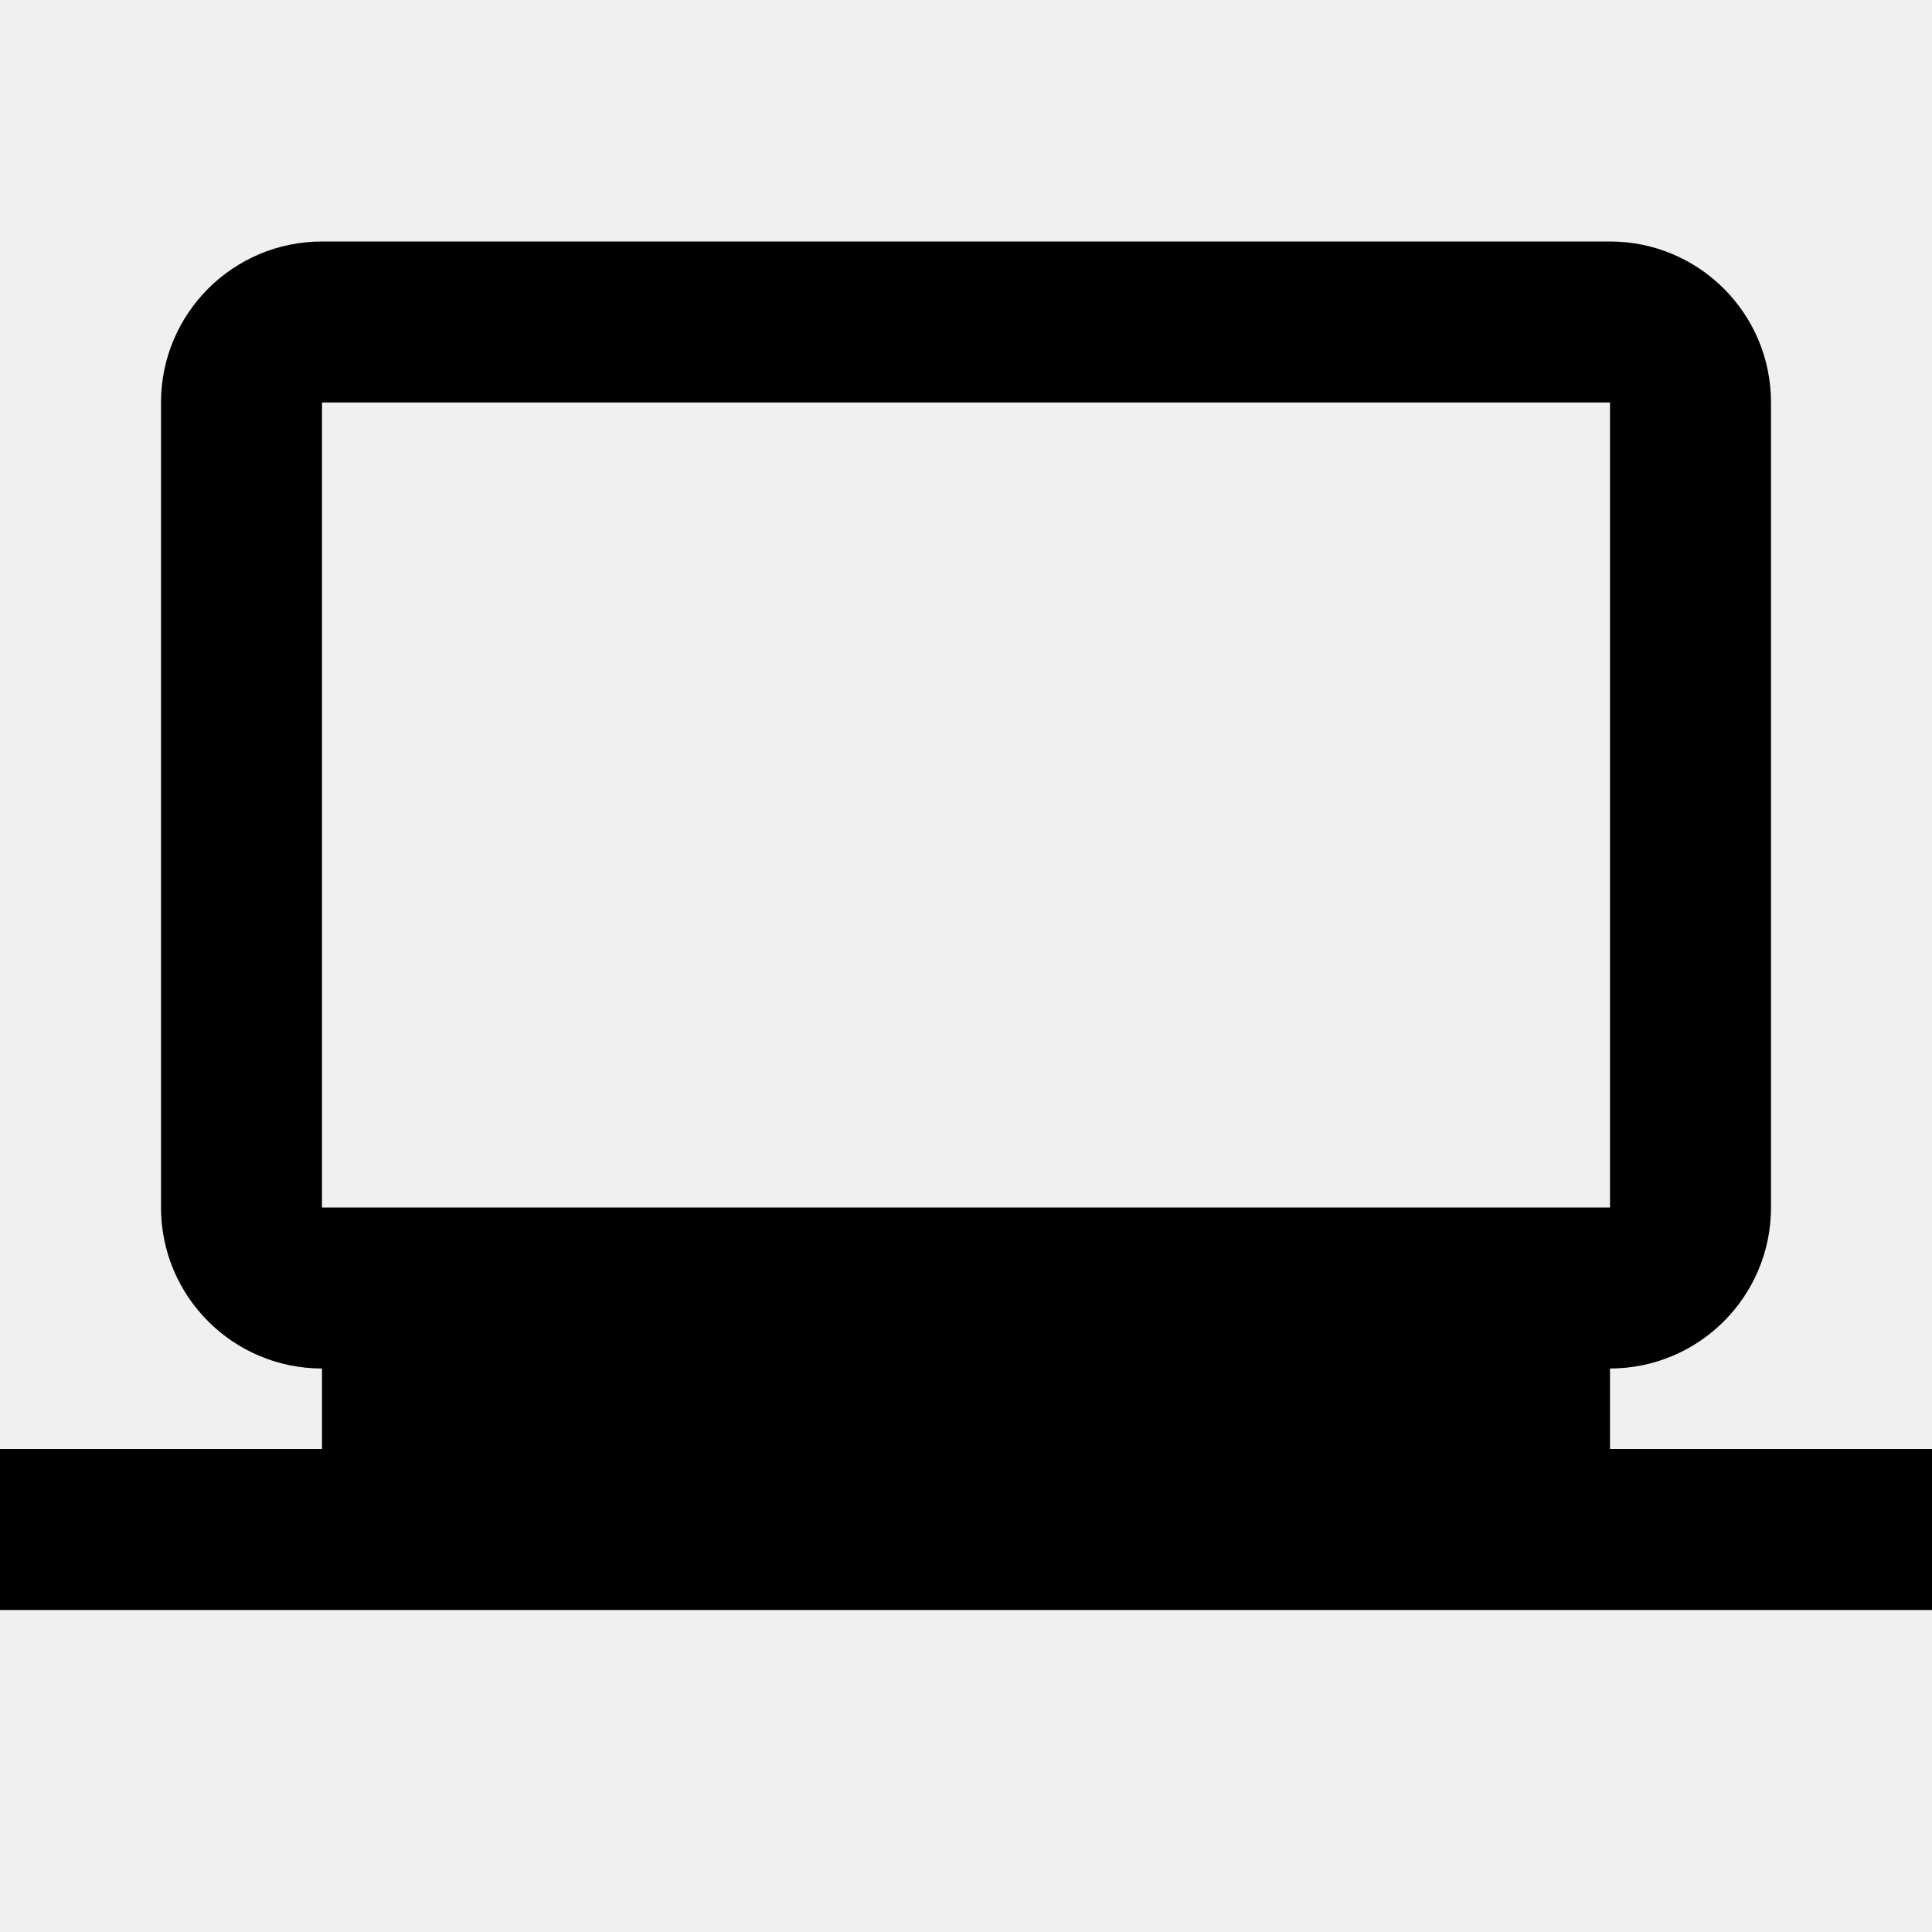
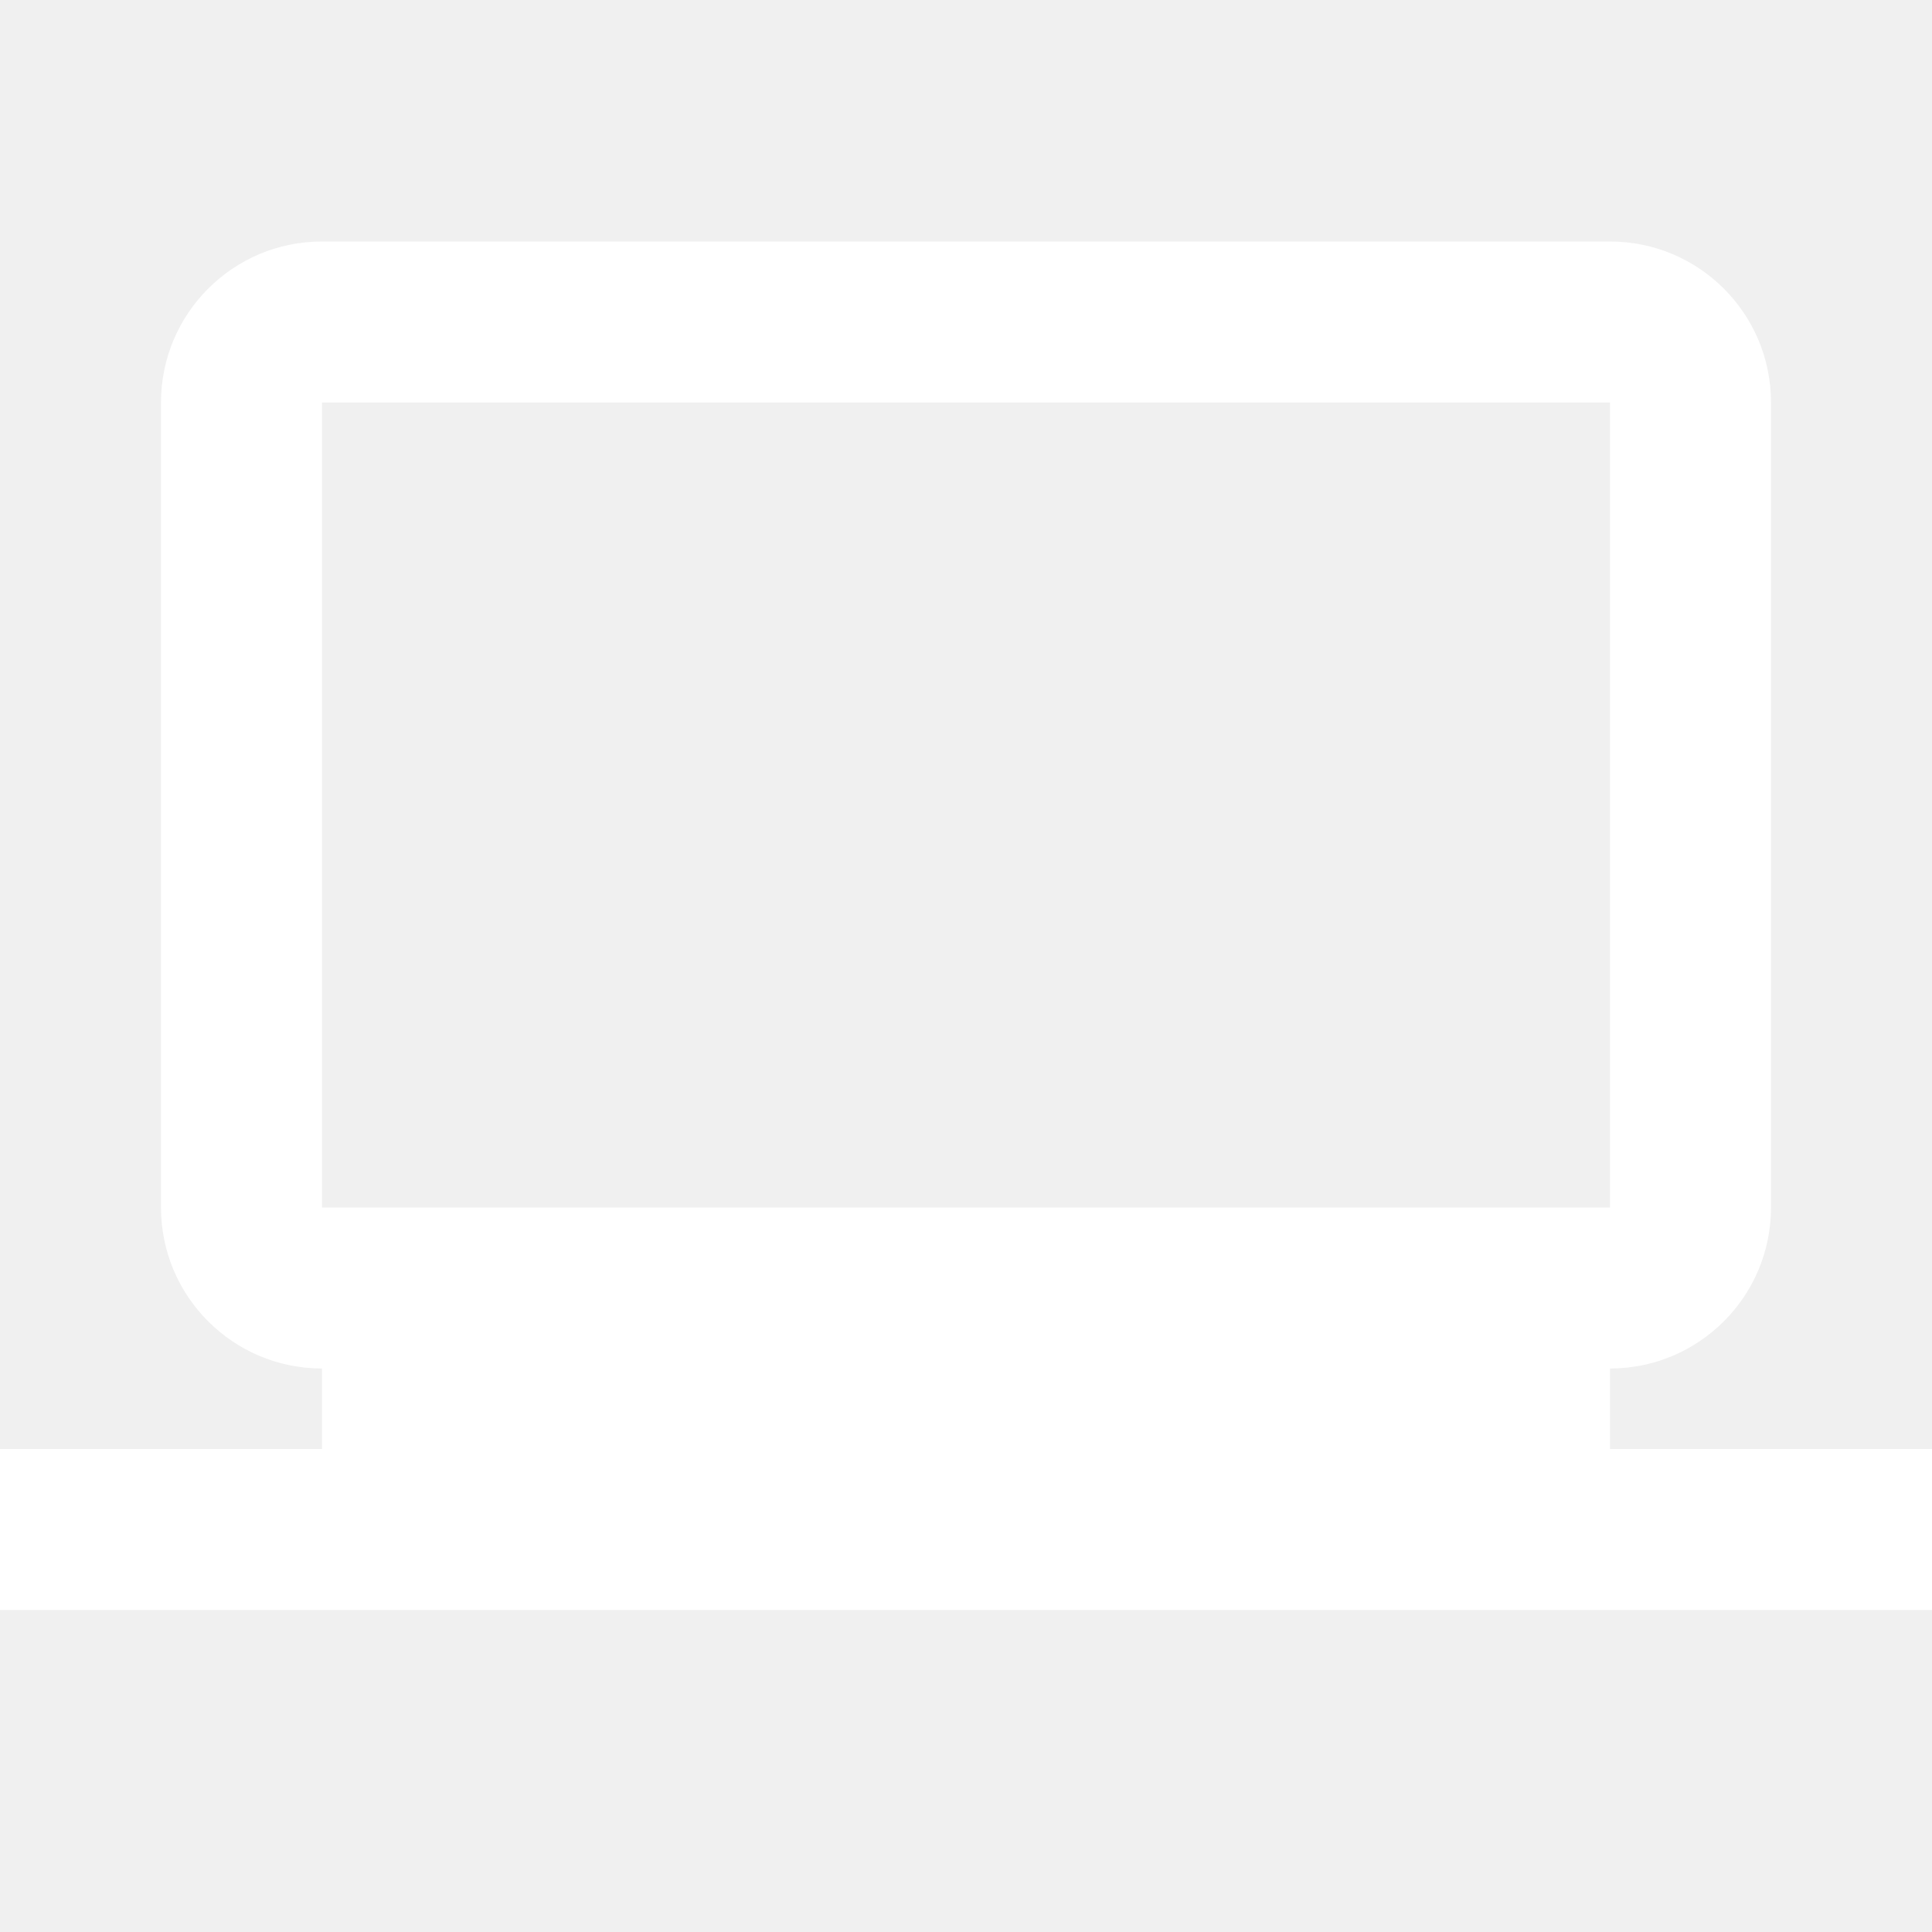
<svg xmlns="http://www.w3.org/2000/svg" version="1.1" width="24" height="24" viewBox="0 0 24 24">
-   <path fill="#000000" d="M4,5H20V15H4M20,18V17A2,2 0 0,0 22,15V5C22,3.89 21.1,3 20,3H4A2,2 0 0,0 2,5V15A2,2 0 0,0 4,17V18H0V20H24V18H20Z" />
+   <path fill="#FFF" d="M4,5H20V15H4M20,18V17A2,2 0 0,0 22,15V5C22,3.89 21.1,3 20,3H4A2,2 0 0,0 2,5V15A2,2 0 0,0 4,17V18H0V20H24V18H20Z" />
</svg>
